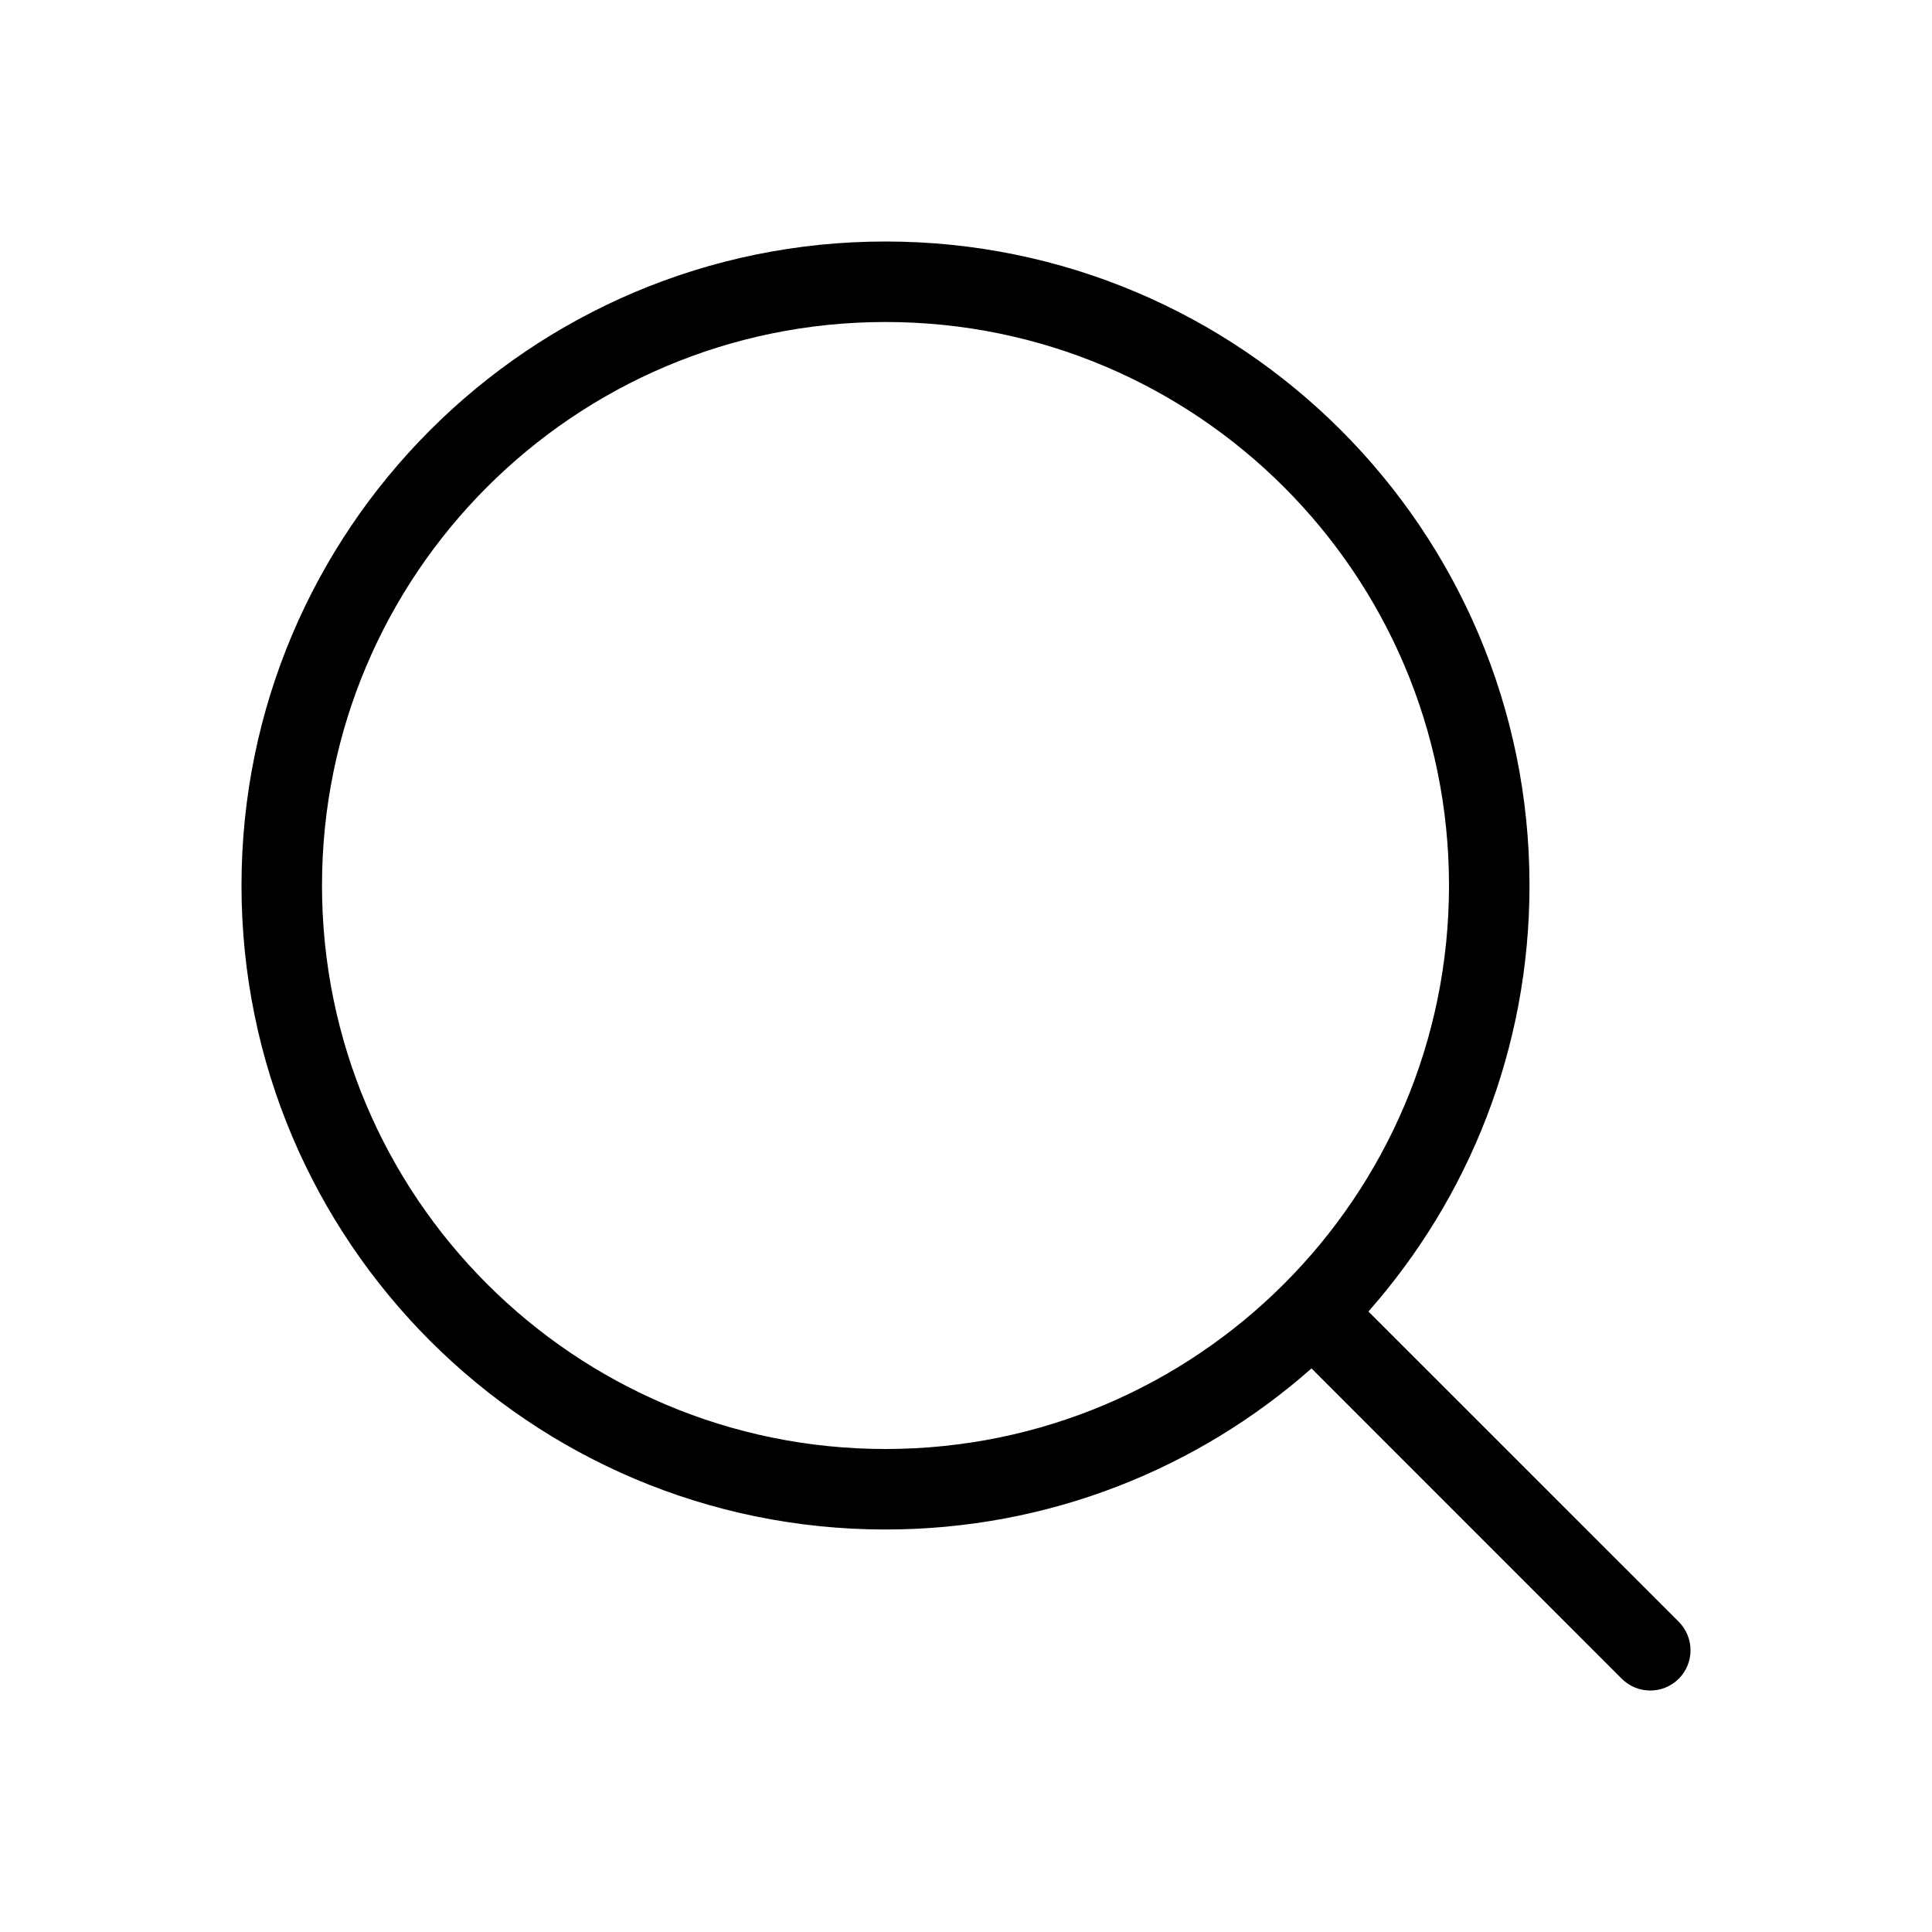
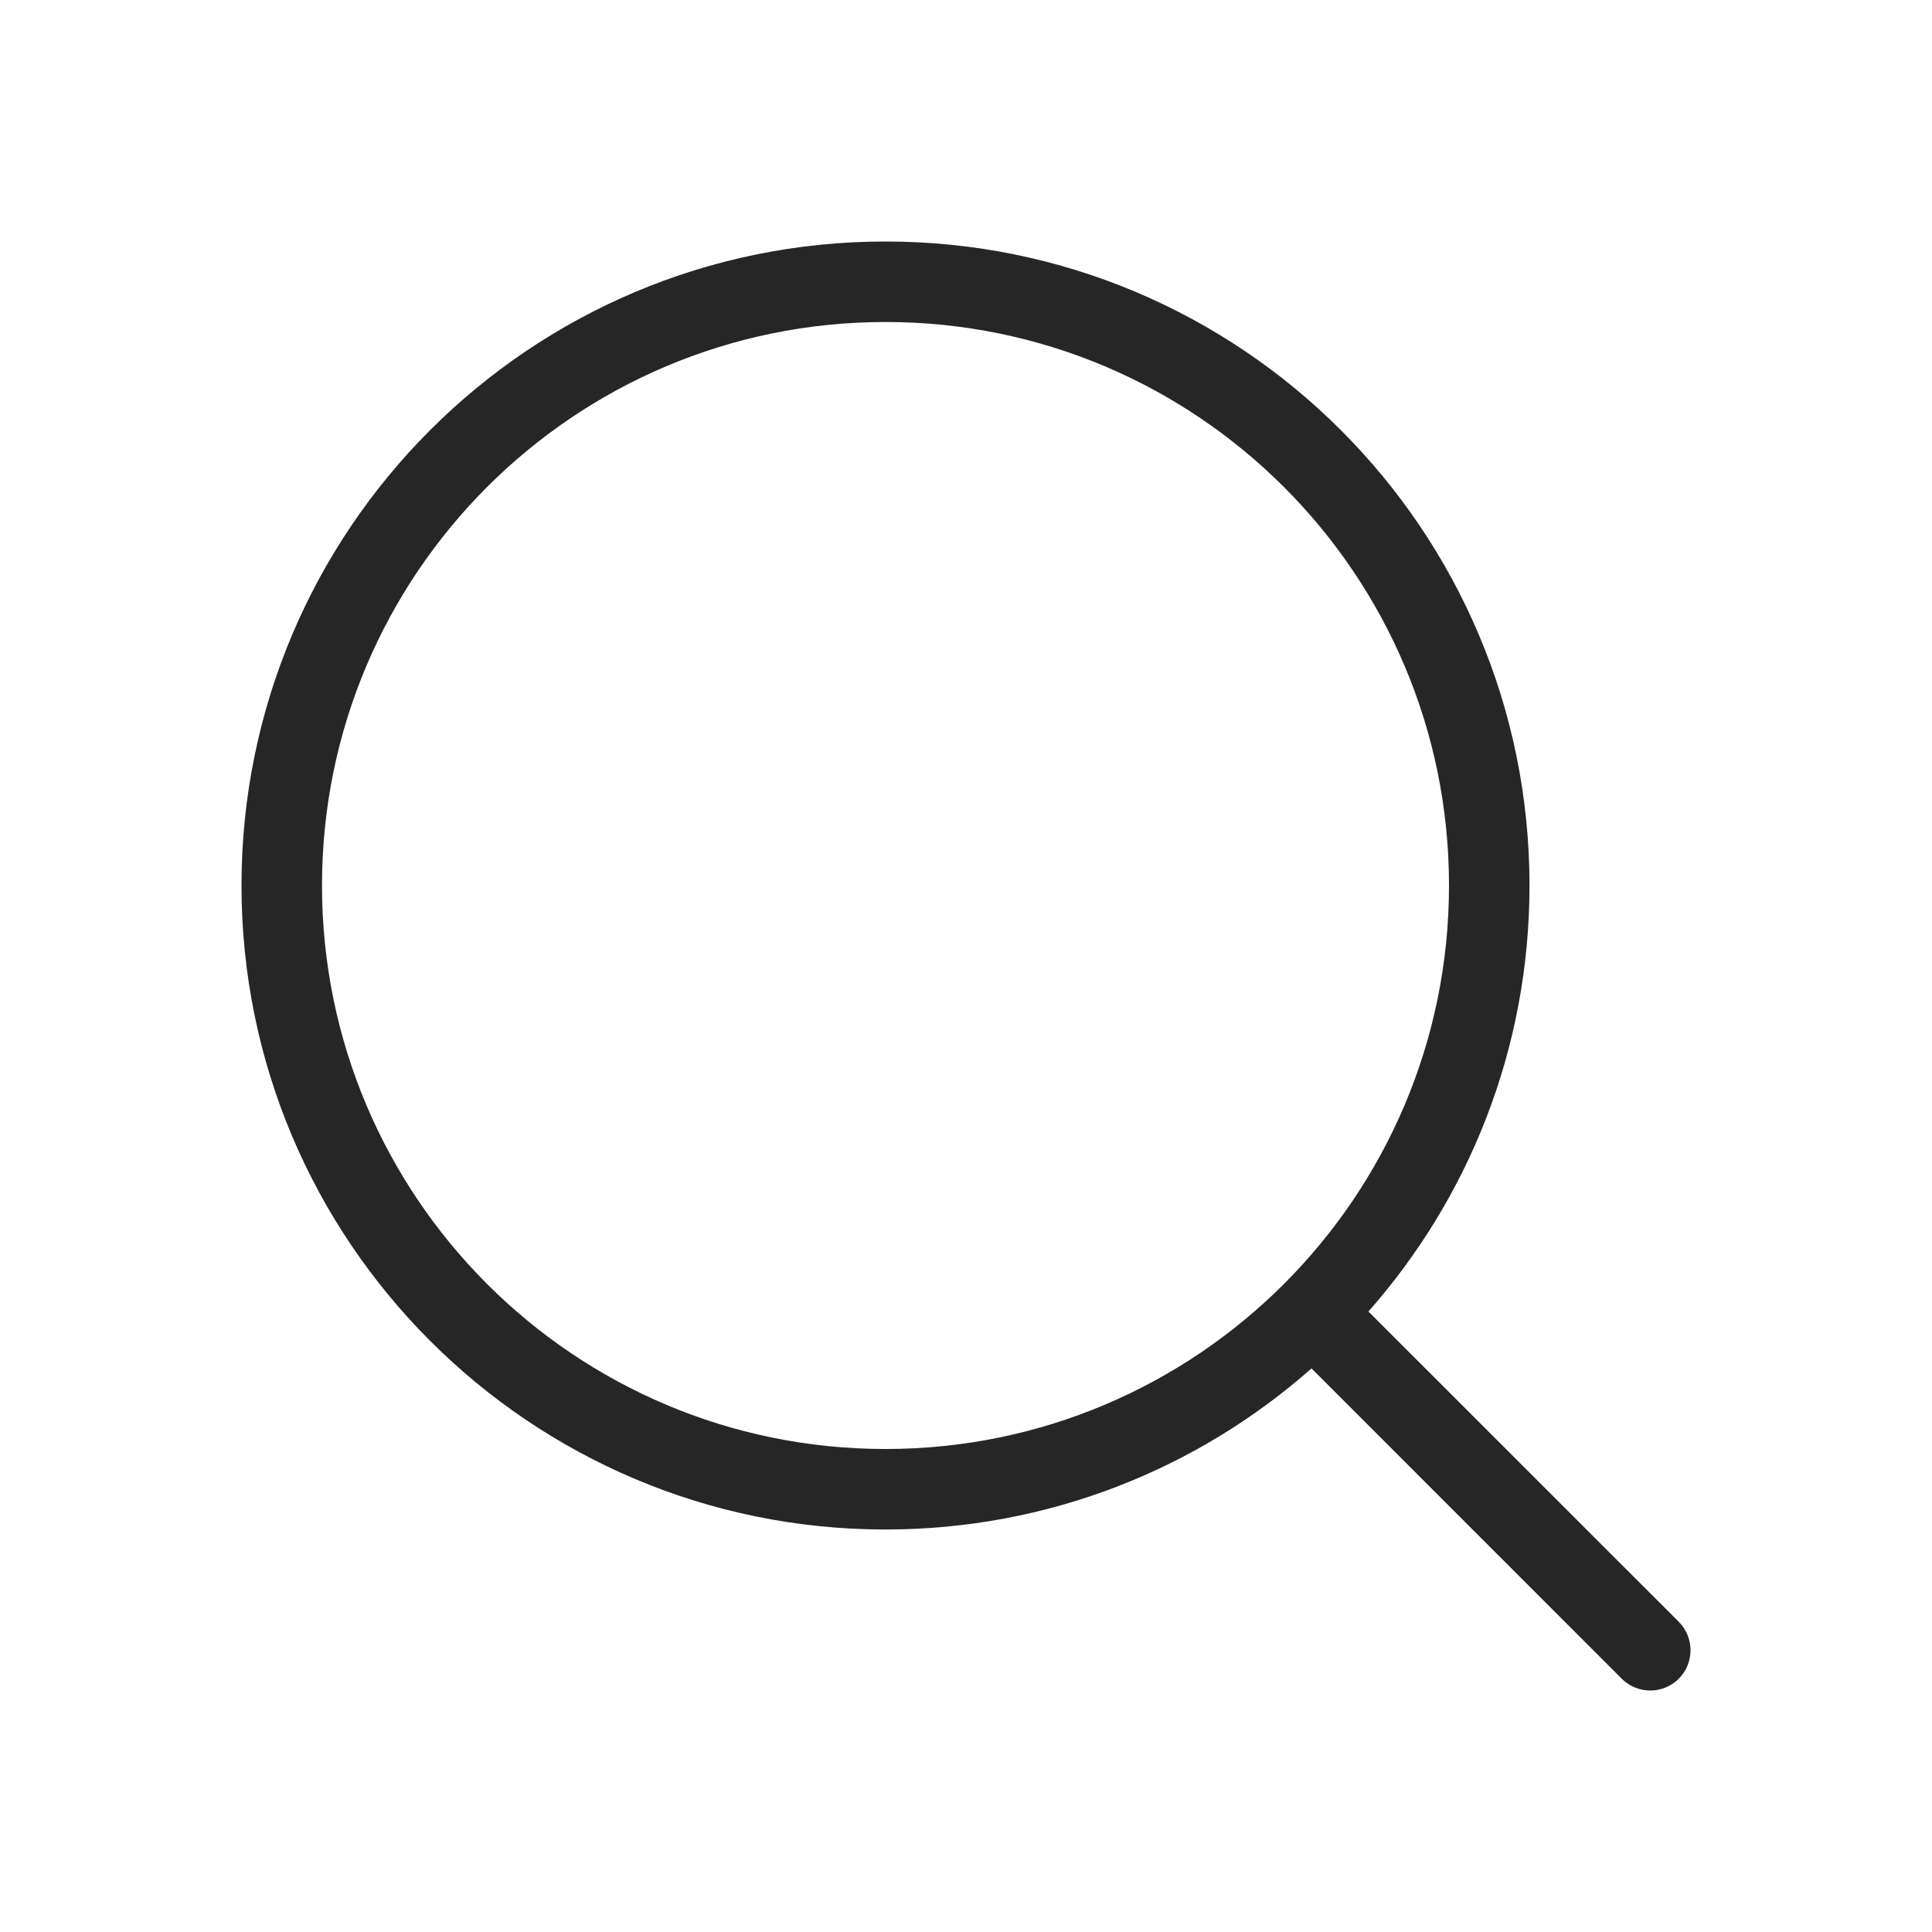
<svg xmlns="http://www.w3.org/2000/svg" width="24px" height="24px" viewBox="0 0 24 24">
-   <path d="M16.999,16.292 L20.854,20.146 C21.049,20.342 21.049,20.658 20.854,20.854 C20.658,21.049 20.342,21.049 20.146,20.854 L16.292,16.999 C14.882,18.244 13.029,19 11,19 C6.582,19 3,15.418 3,11 C3,6.582 6.582,3 11,3 C15.418,3 19,6.582 19,11 C19,13.029 18.244,14.882 16.999,16.292 Z M11,18 C14.866,18 18,14.866 18,11 C18,7.134 14.866,4 11,4 C7.134,4 4,7.134 4,11 C4,14.866 7.134,18 11,18 Z" />
+   <path fill="#262626" d="M16.999,16.292 L20.854,20.146 C21.049,20.342 21.049,20.658 20.854,20.854 C20.658,21.049 20.342,21.049 20.146,20.854 L16.292,16.999 C14.882,18.244 13.029,19 11,19 C6.582,19 3,15.418 3,11 C3,6.582 6.582,3 11,3 C15.418,3 19,6.582 19,11 C19,13.029 18.244,14.882 16.999,16.292 Z M11,18 C14.866,18 18,14.866 18,11 C18,7.134 14.866,4 11,4 C7.134,4 4,7.134 4,11 C4,14.866 7.134,18 11,18 Z" />
</svg>
